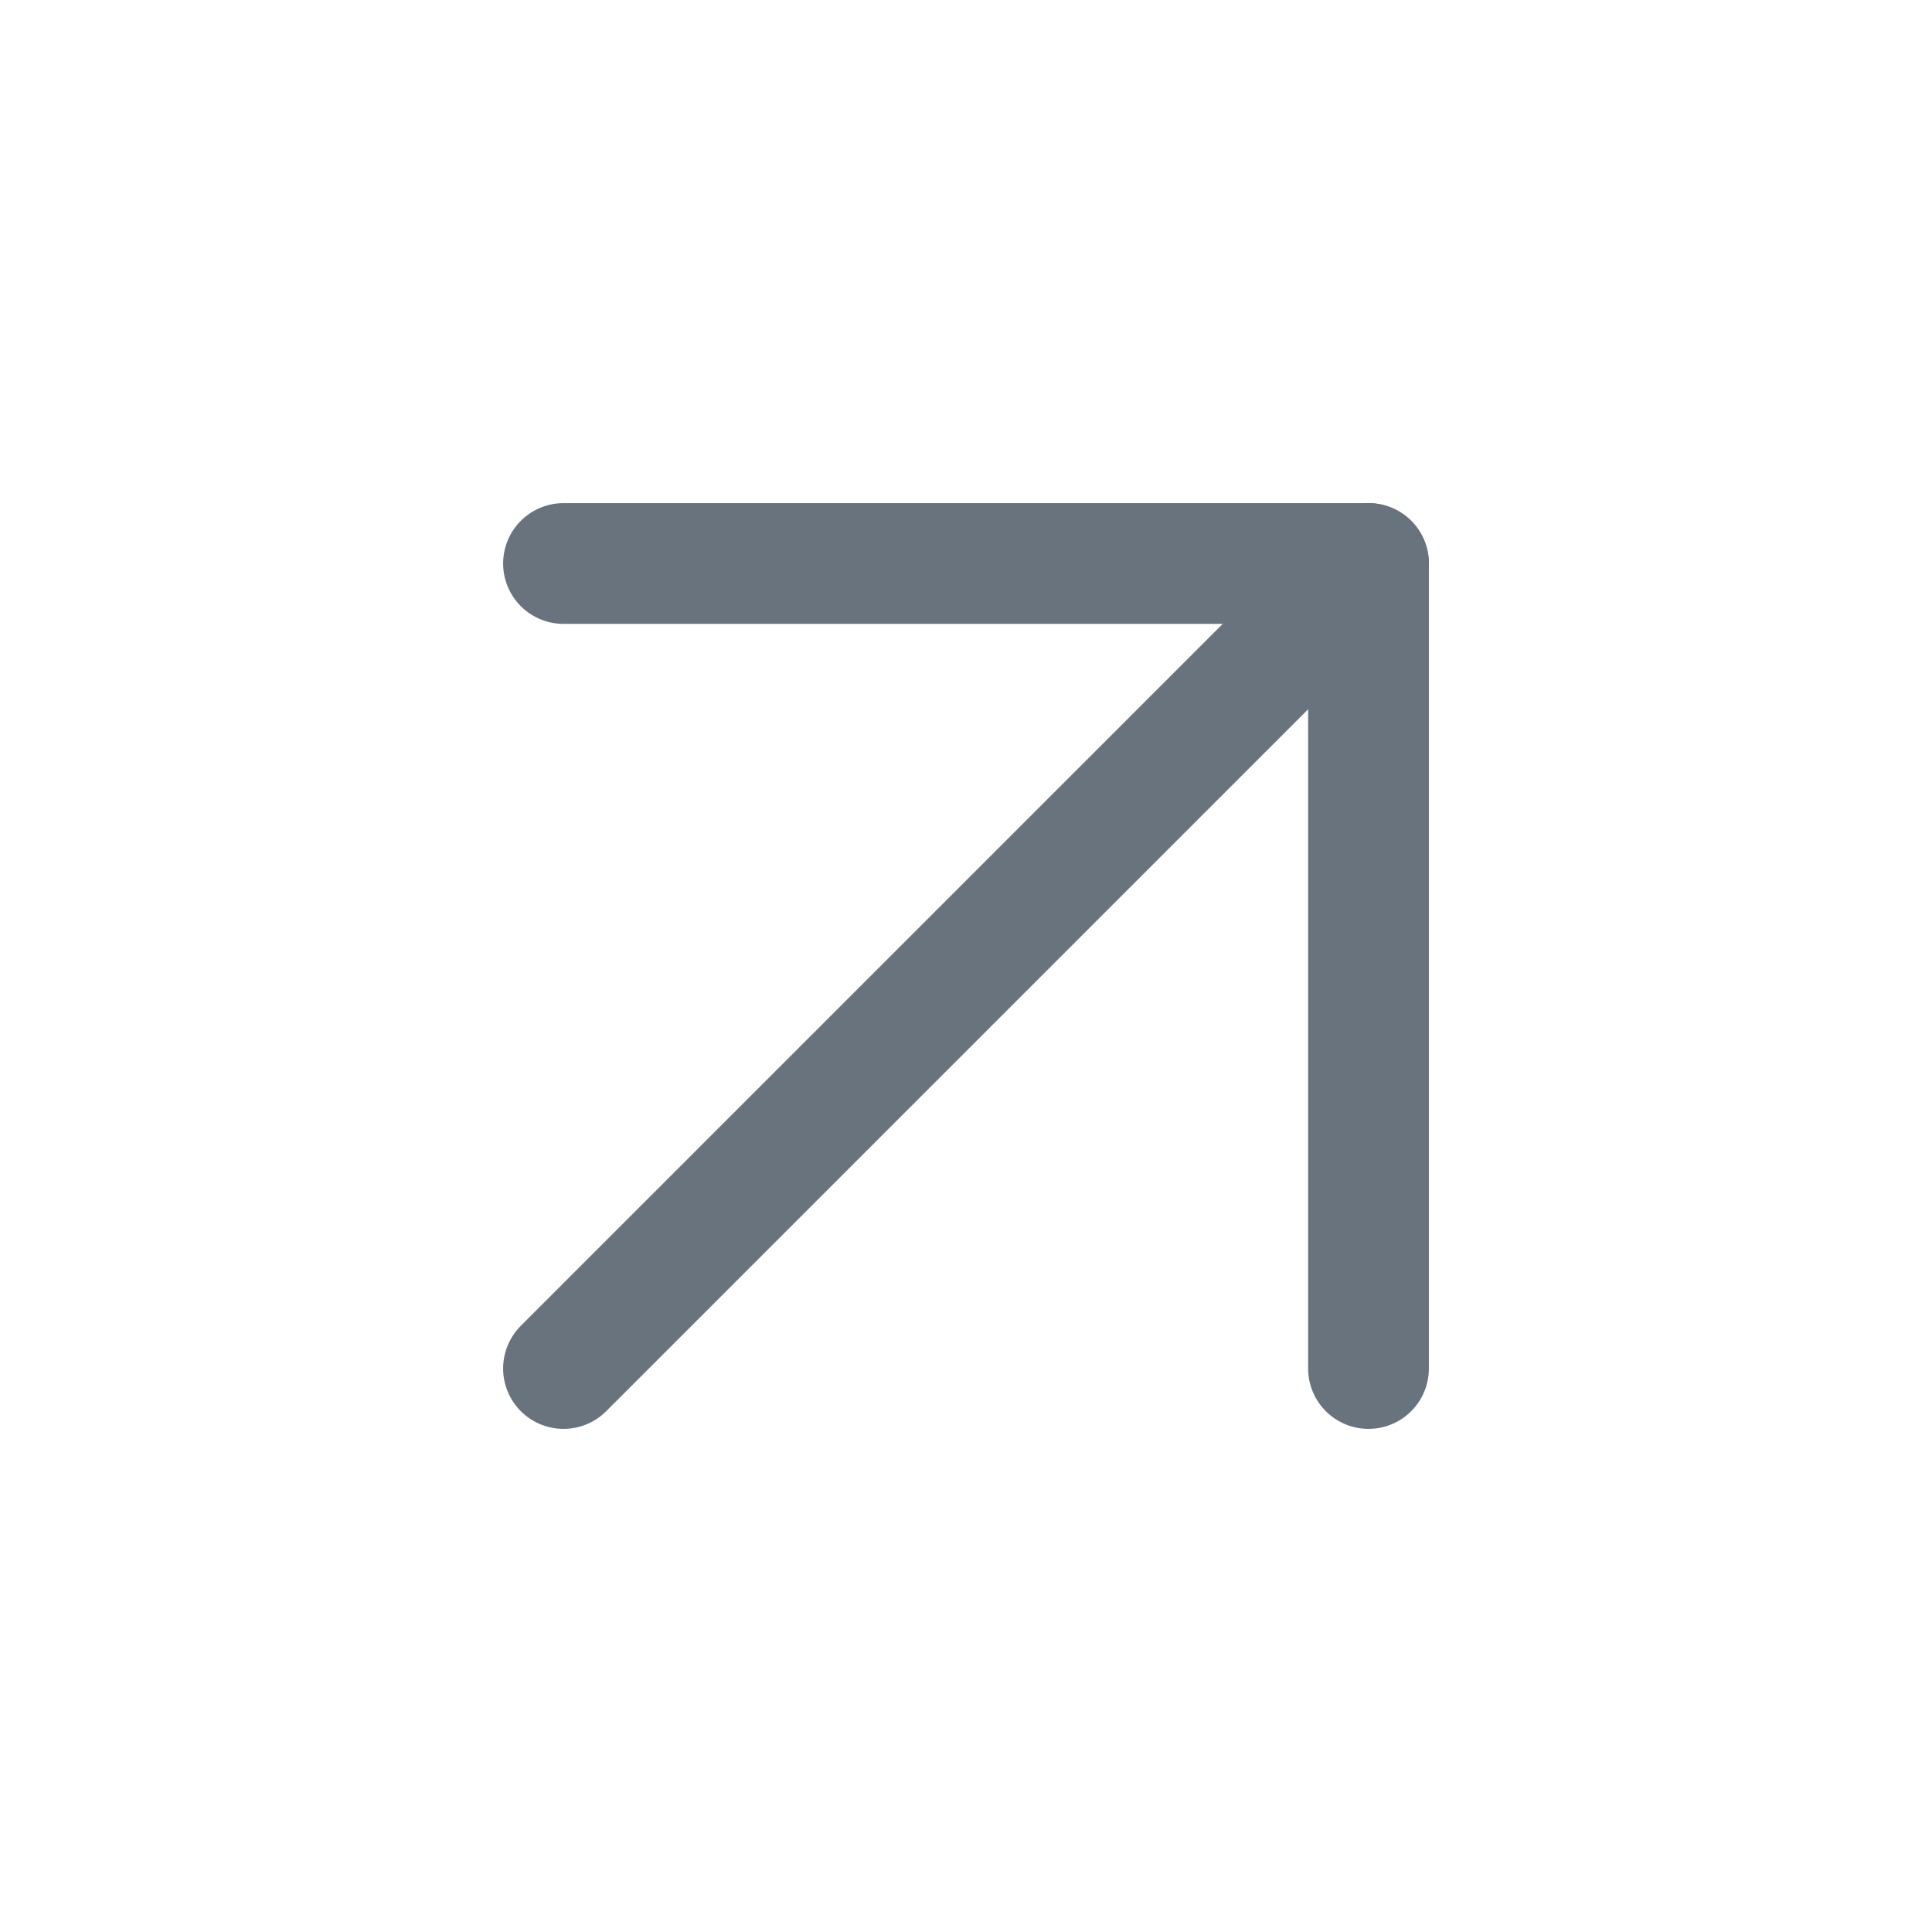
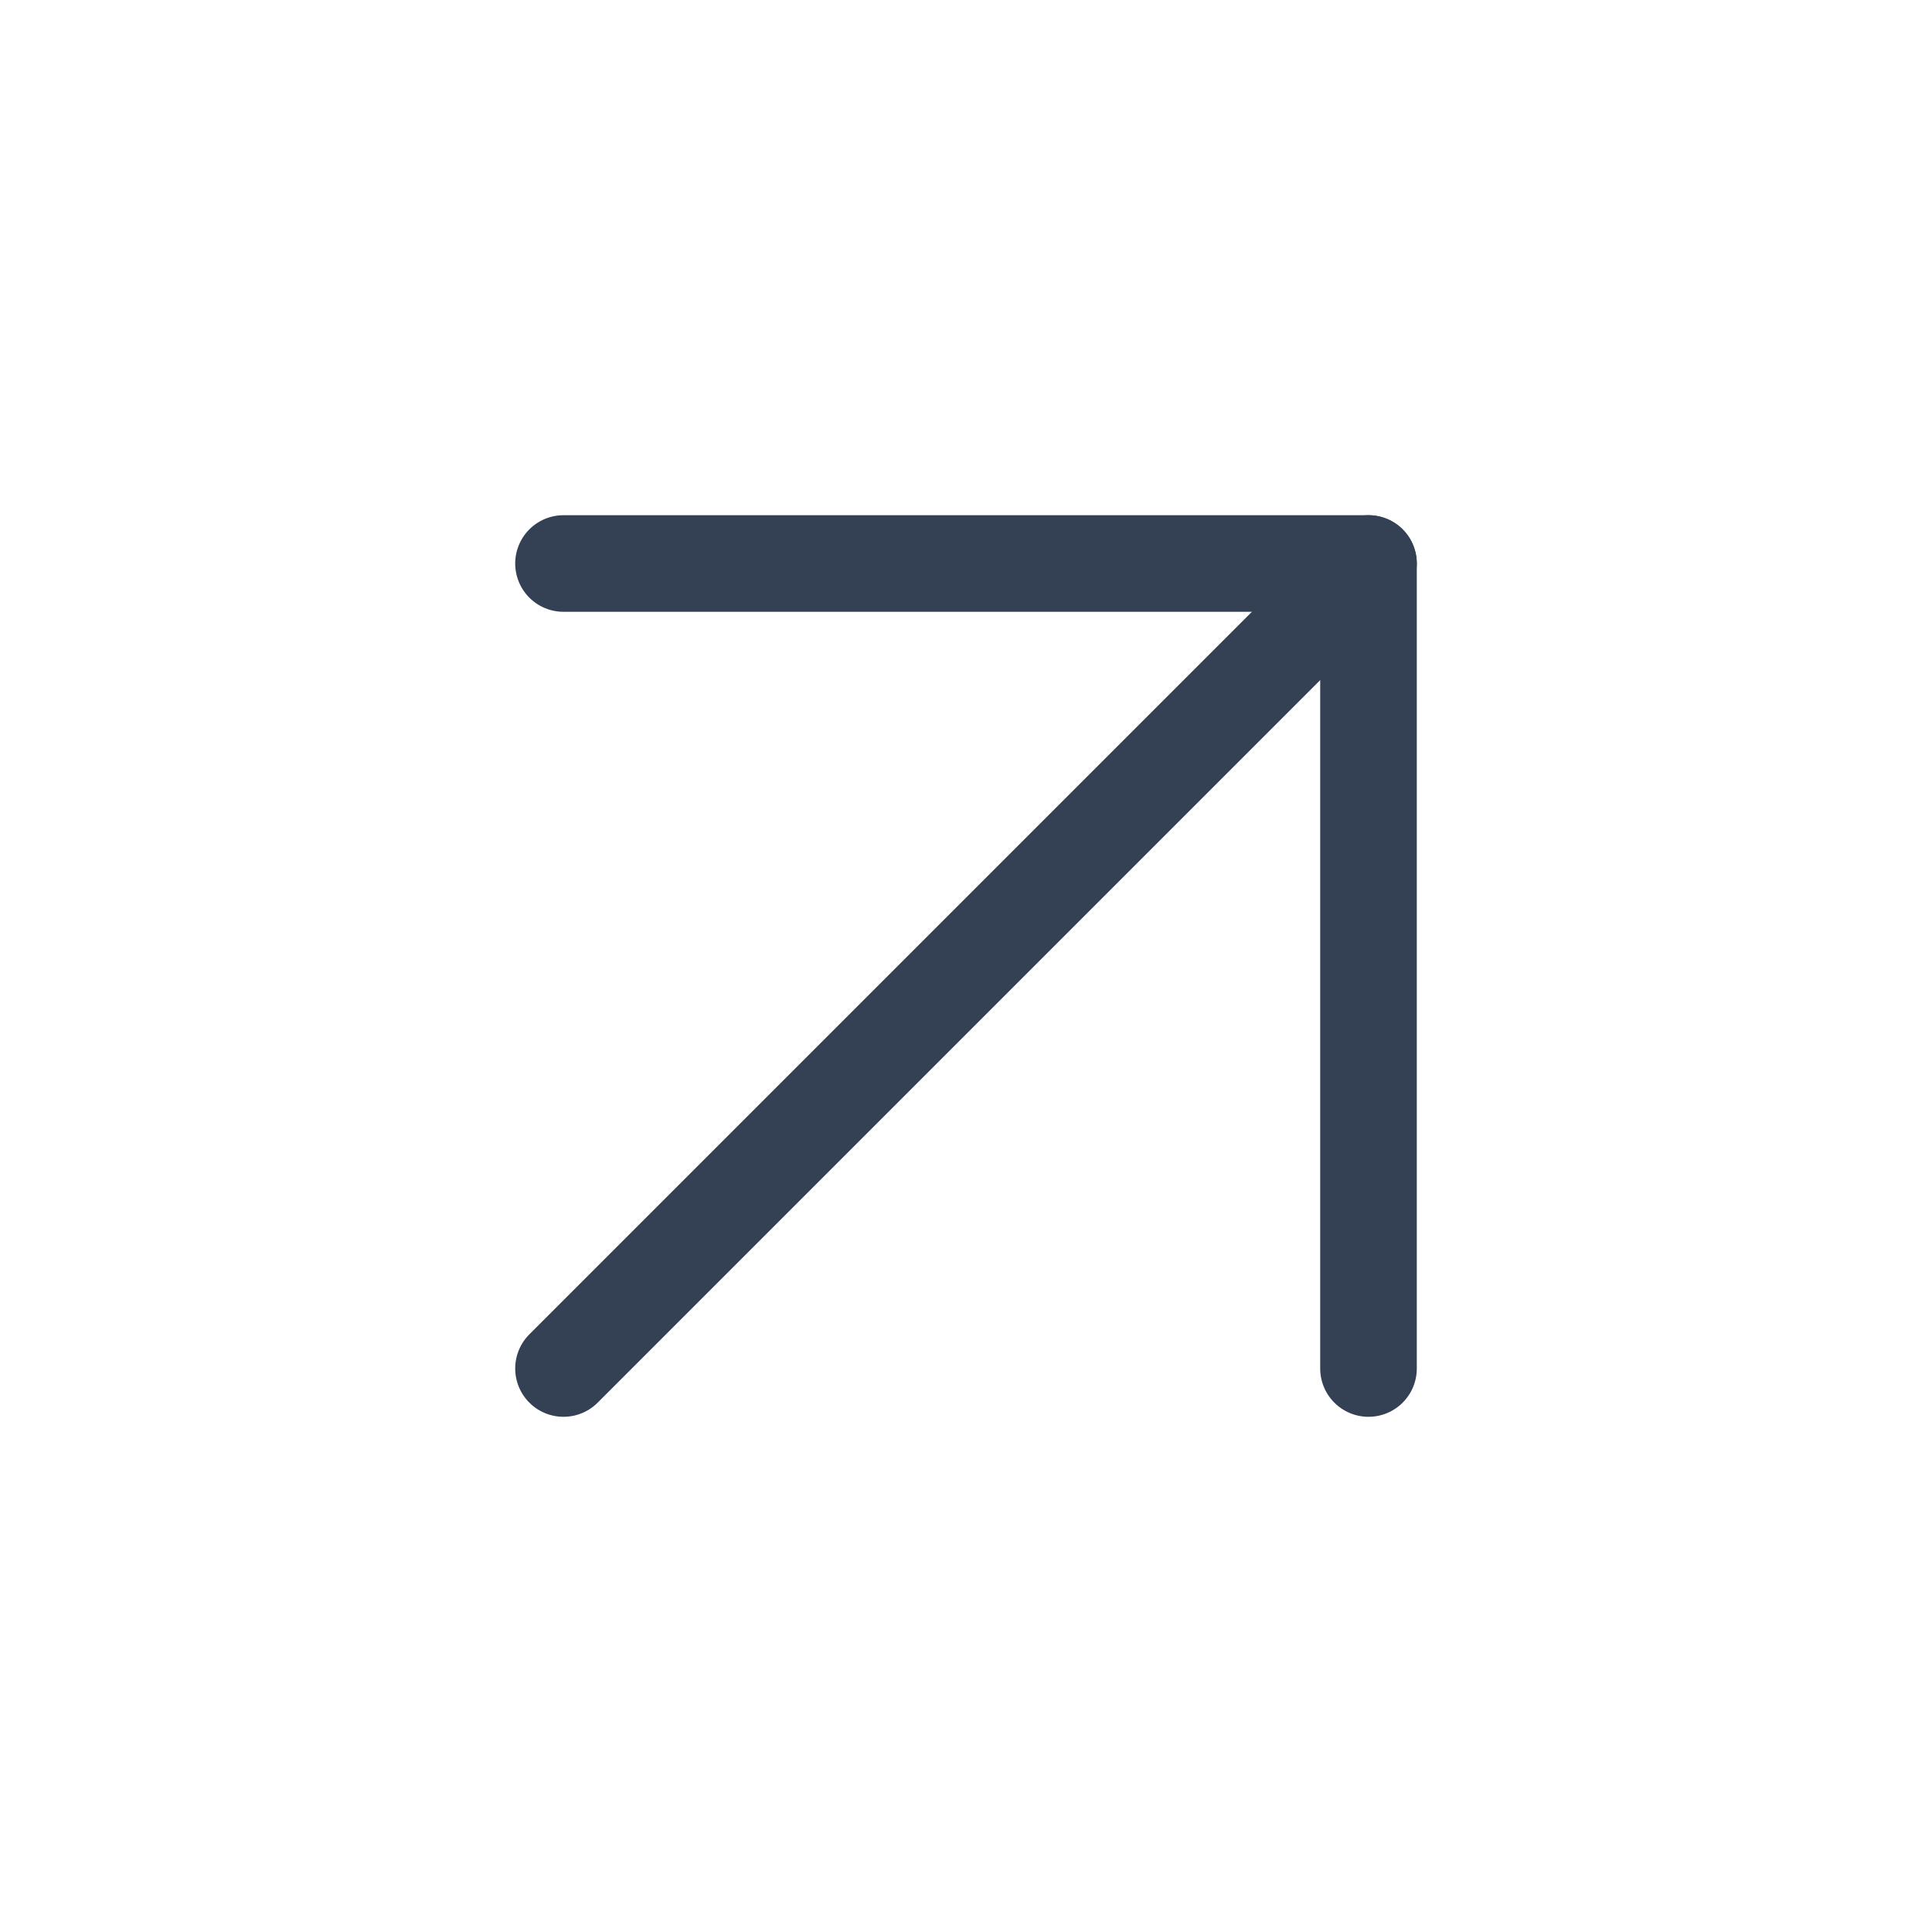
<svg xmlns="http://www.w3.org/2000/svg" width="24" height="24" viewBox="0 0 24 24" fill="none">
-   <path d="M7 17L17 7" stroke="#68737D" stroke-width="1.5" stroke-linecap="round" stroke-linejoin="round" />
-   <path d="M7 7H17V17" stroke="#68737D" stroke-width="1.5" stroke-linecap="round" stroke-linejoin="round" />
+   <path d="M7 17L17 7" stroke="#344054" stroke-width="1.2" stroke-linecap="round" stroke-linejoin="round" />
+   <path d="M7 7H17V17" stroke="#344054" stroke-width="1.2" stroke-linecap="round" stroke-linejoin="round" />
</svg>
